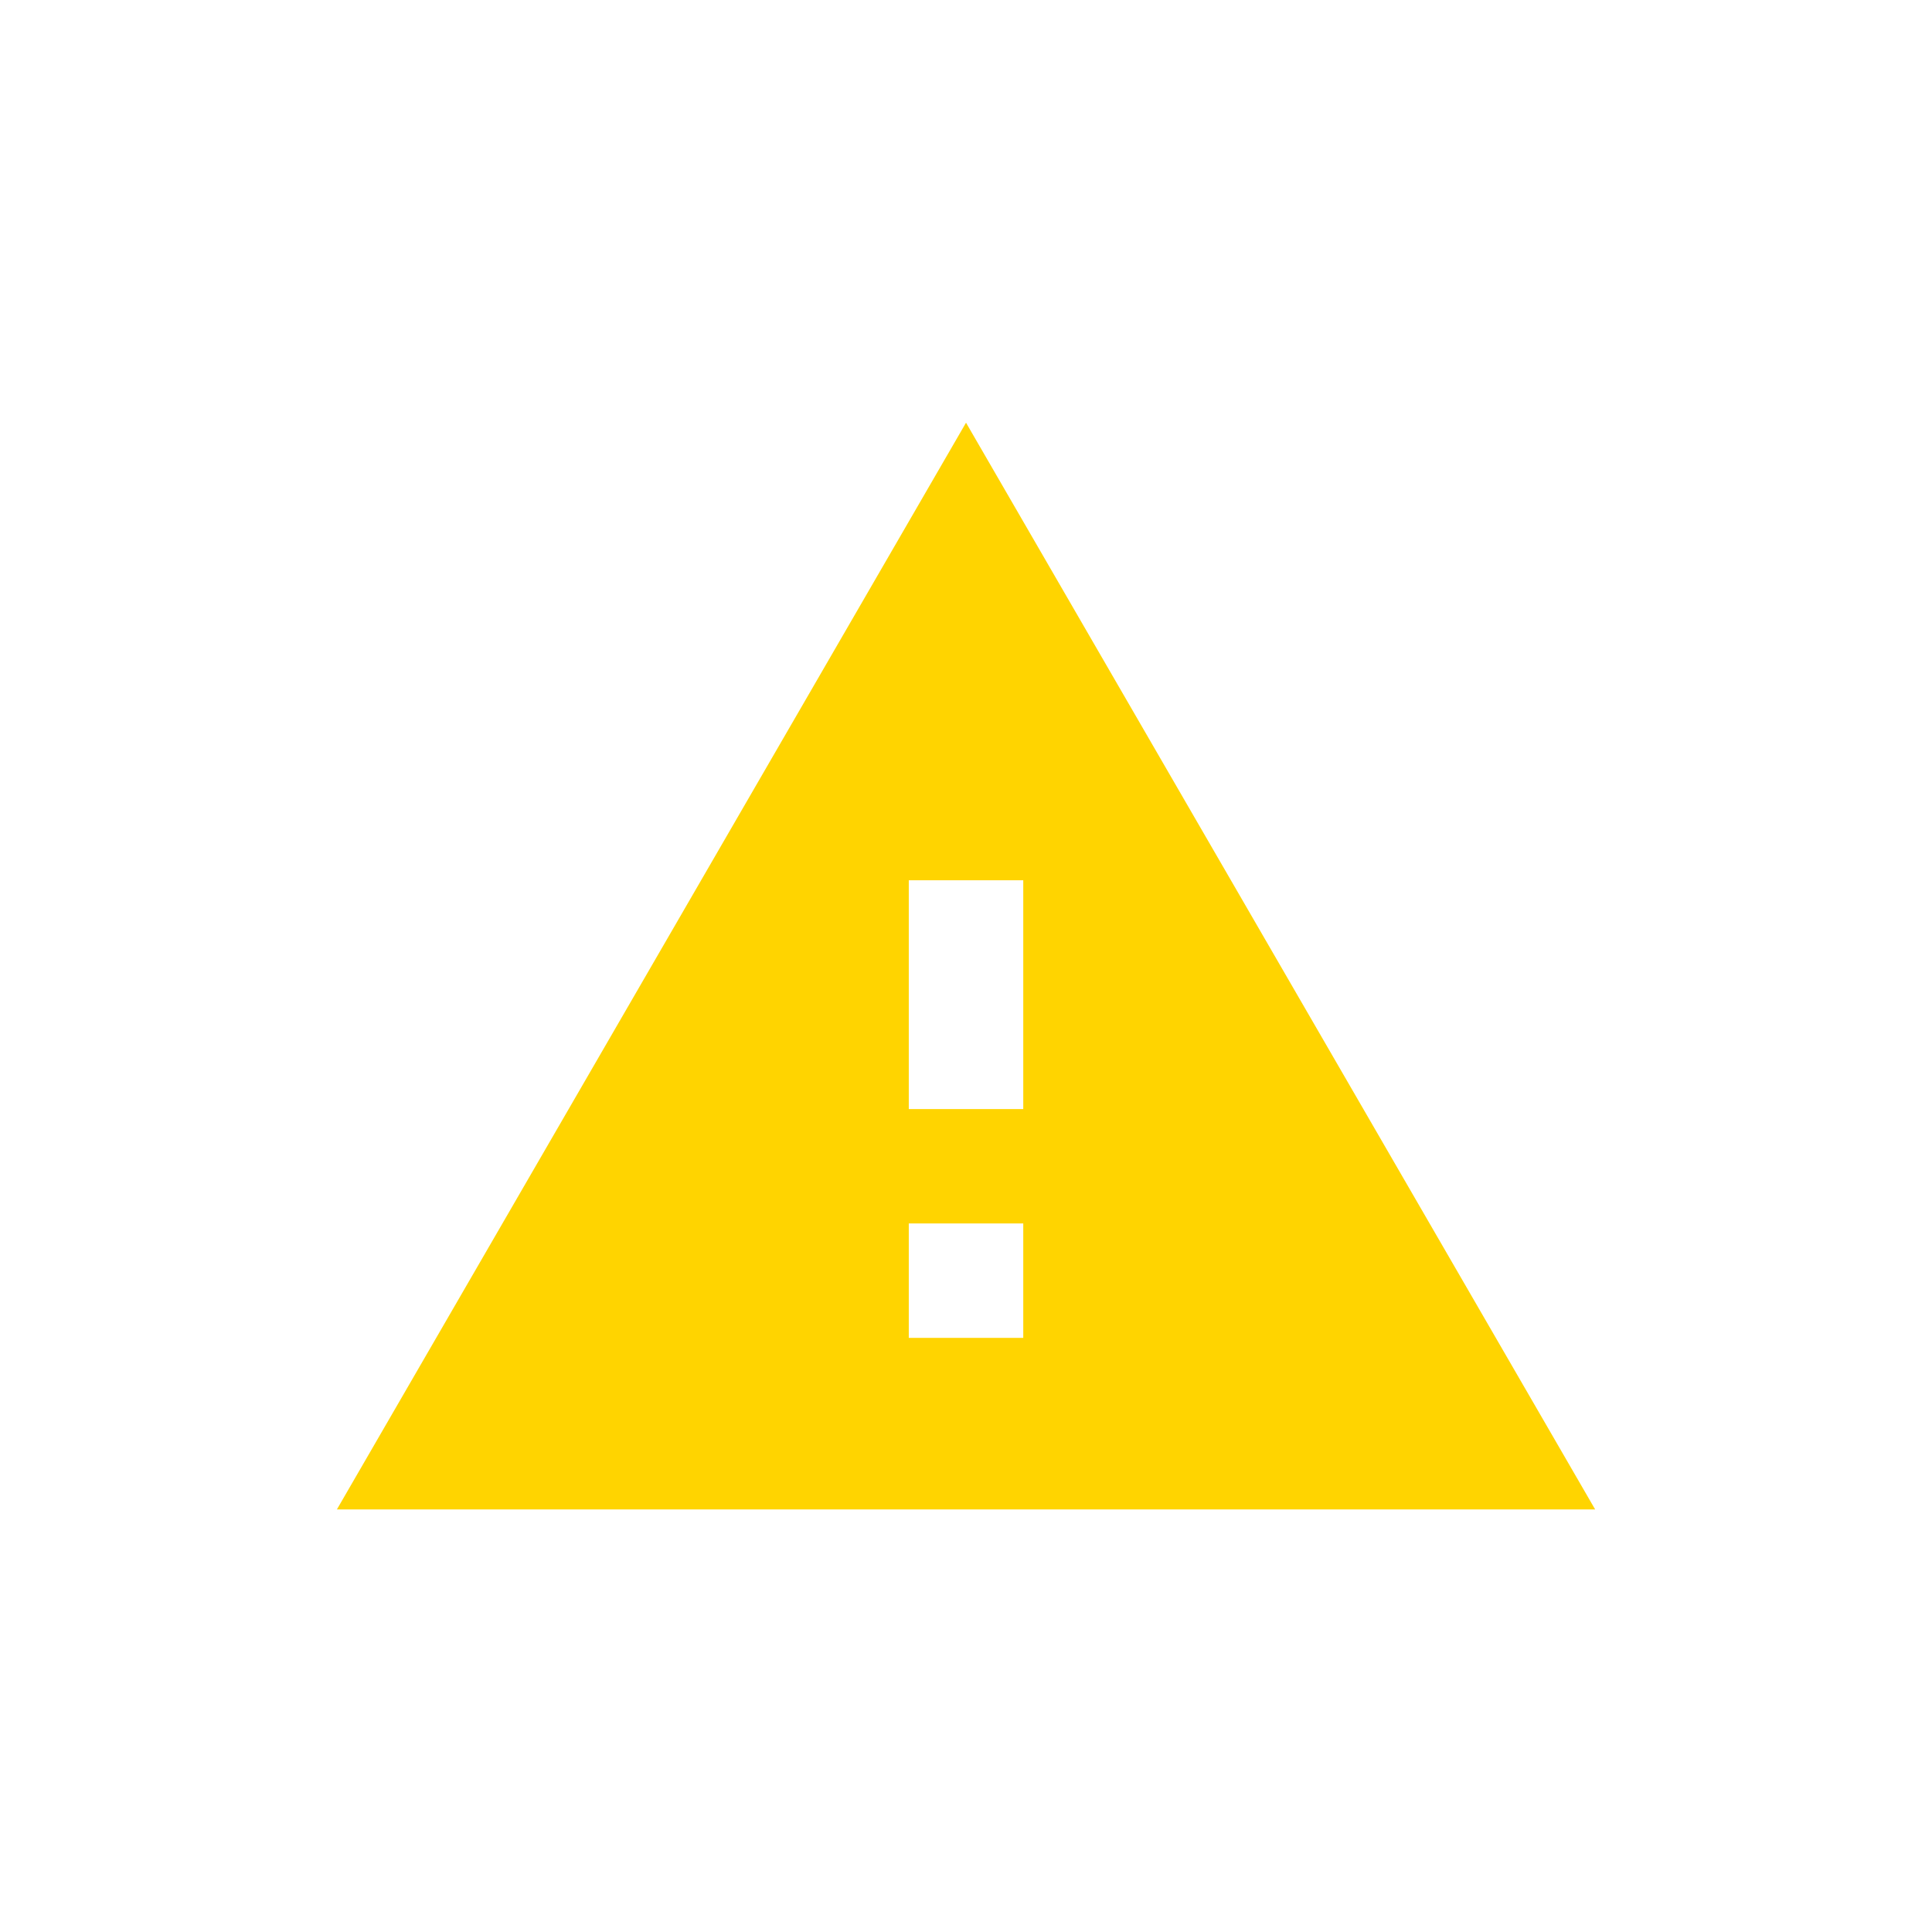
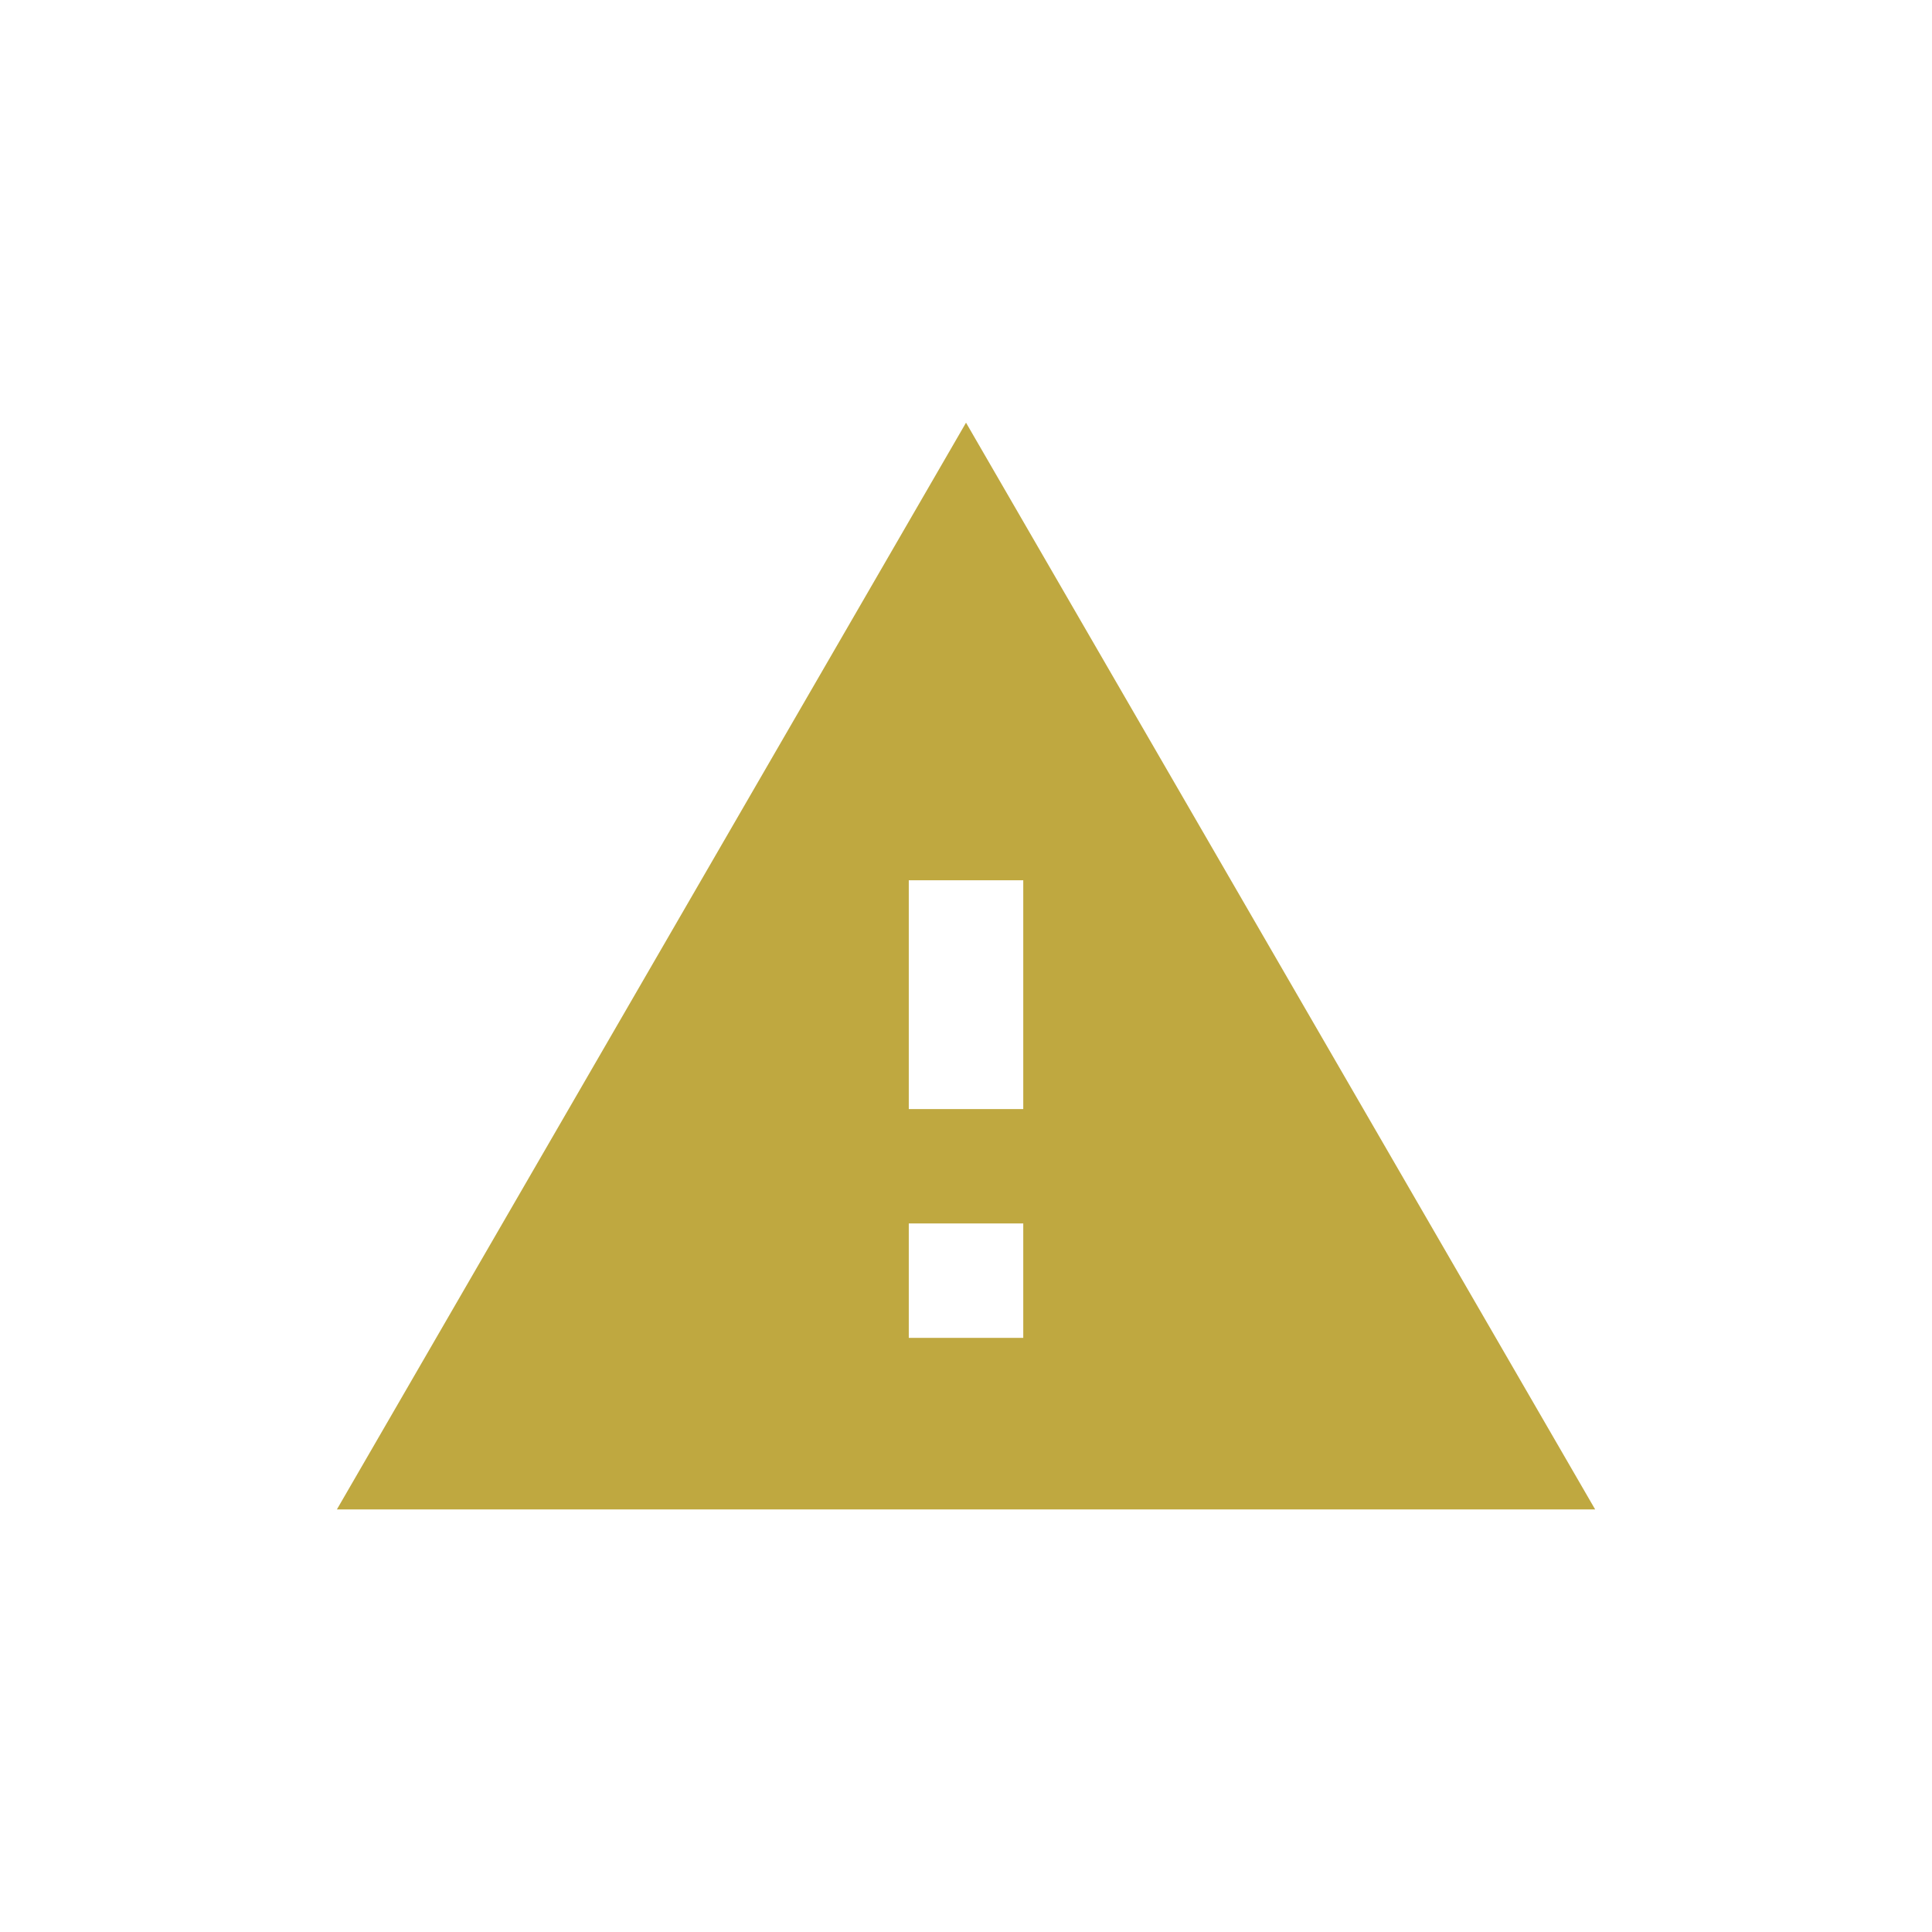
<svg xmlns="http://www.w3.org/2000/svg" width="40" height="40" viewBox="0 0 256 256" version="1.1" xml:space="preserve" style="fill-rule:evenodd;clip-rule:evenodd;stroke-linejoin:round;stroke-miterlimit:2;">
-   <g transform="matrix(1,0,0,1,-4256,-560)">
-     <g id="Warning" transform="matrix(1.07986,0,0,1.07986,3545.66,-1181.96)">
+   <g transform="matrix(1,0,0,1,-266,-1509)">
+     <g id="Warning" transform="matrix(1.07986,0,0,1.07986,-444.34,-232.962)">
      <rect x="657.81" y="1613.14" width="237.069" height="237.069" style="fill:none;" />
      <g transform="matrix(1.11126,0,0,1.11126,-4095.42,966.879)">
-         <path d="M4314.53,748.227L4453.47,748.227L4384,628.227L4314.53,748.227ZM4390.32,729.28L4377.68,729.28L4377.68,716.648L4390.32,716.648L4390.32,729.28ZM4390.32,704.016L4377.68,704.016L4377.68,678.753L4390.32,678.753L4390.32,704.016Z" style="fill:rgb(255,212,0);" />
+         <path d="M4314.53,748.227L4453.47,748.227L4384,628.227L4314.53,748.227ZM4390.32,729.28L4377.68,729.28L4377.68,716.648L4390.32,716.648L4390.32,729.28ZM4390.32,704.016L4377.68,704.016L4377.68,678.753L4390.32,678.753L4390.32,704.016Z" style="fill:rgb(191,168,64);" />
      </g>
    </g>
  </g>
</svg>
